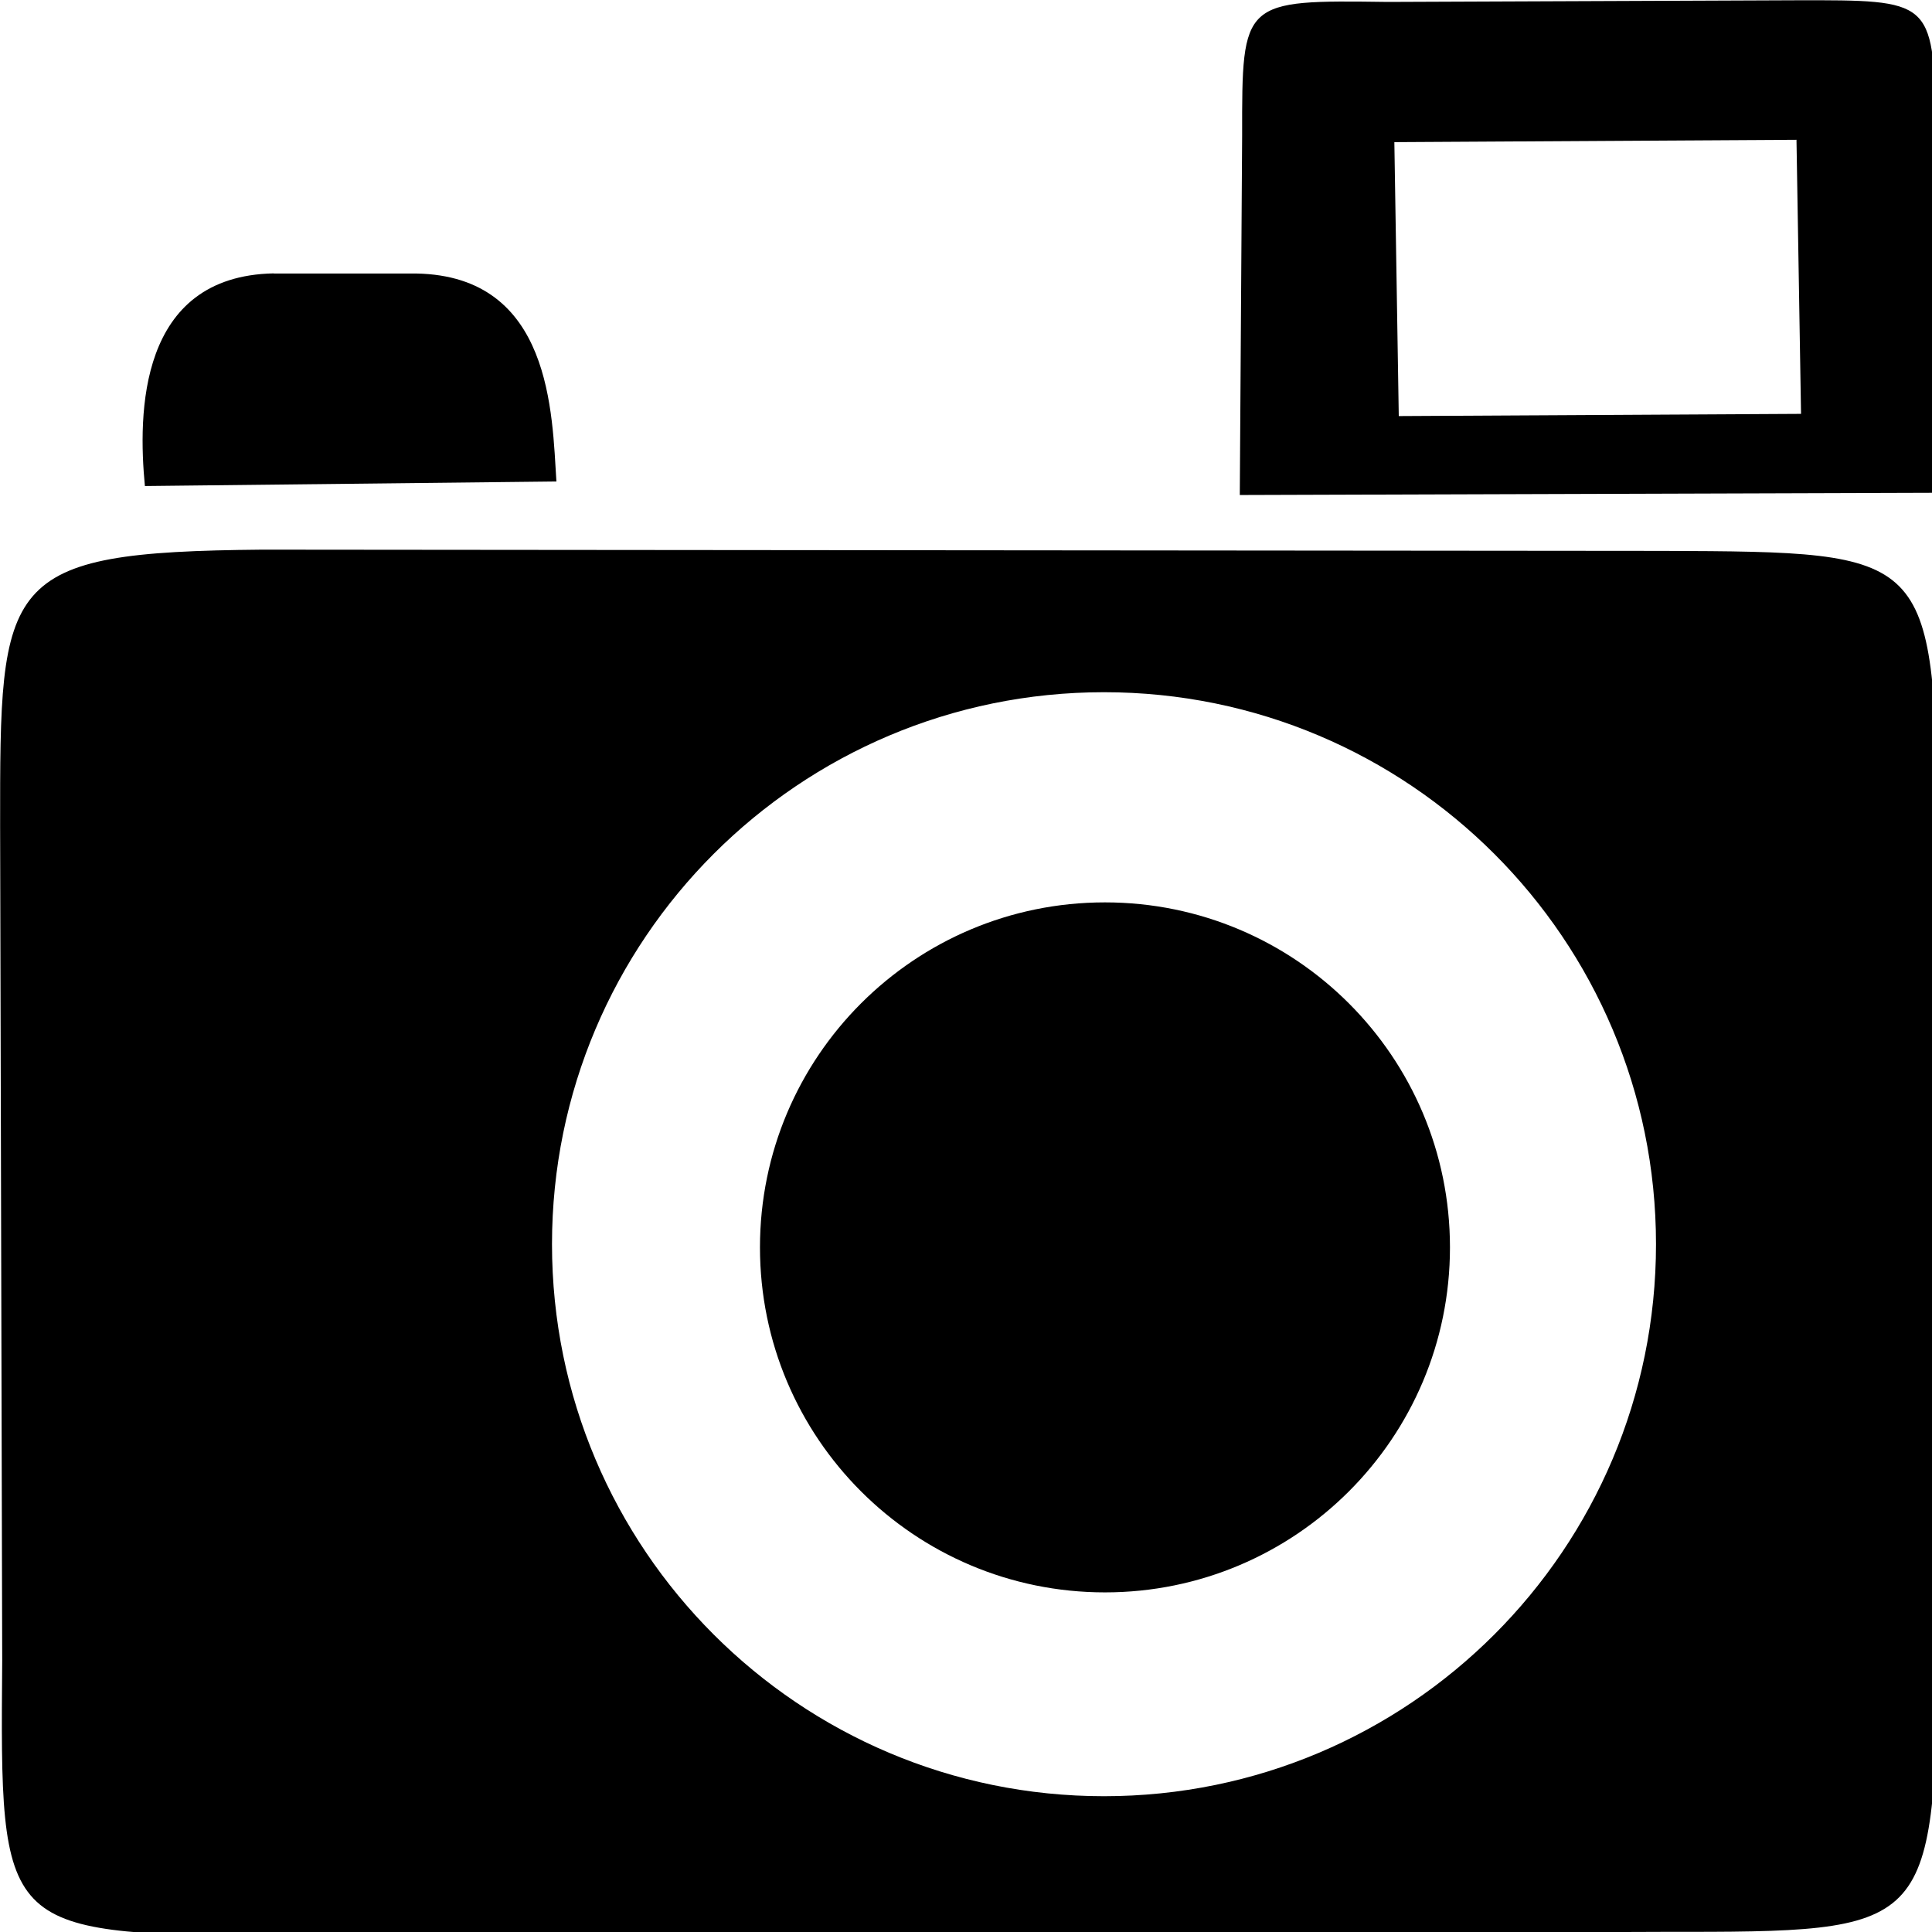
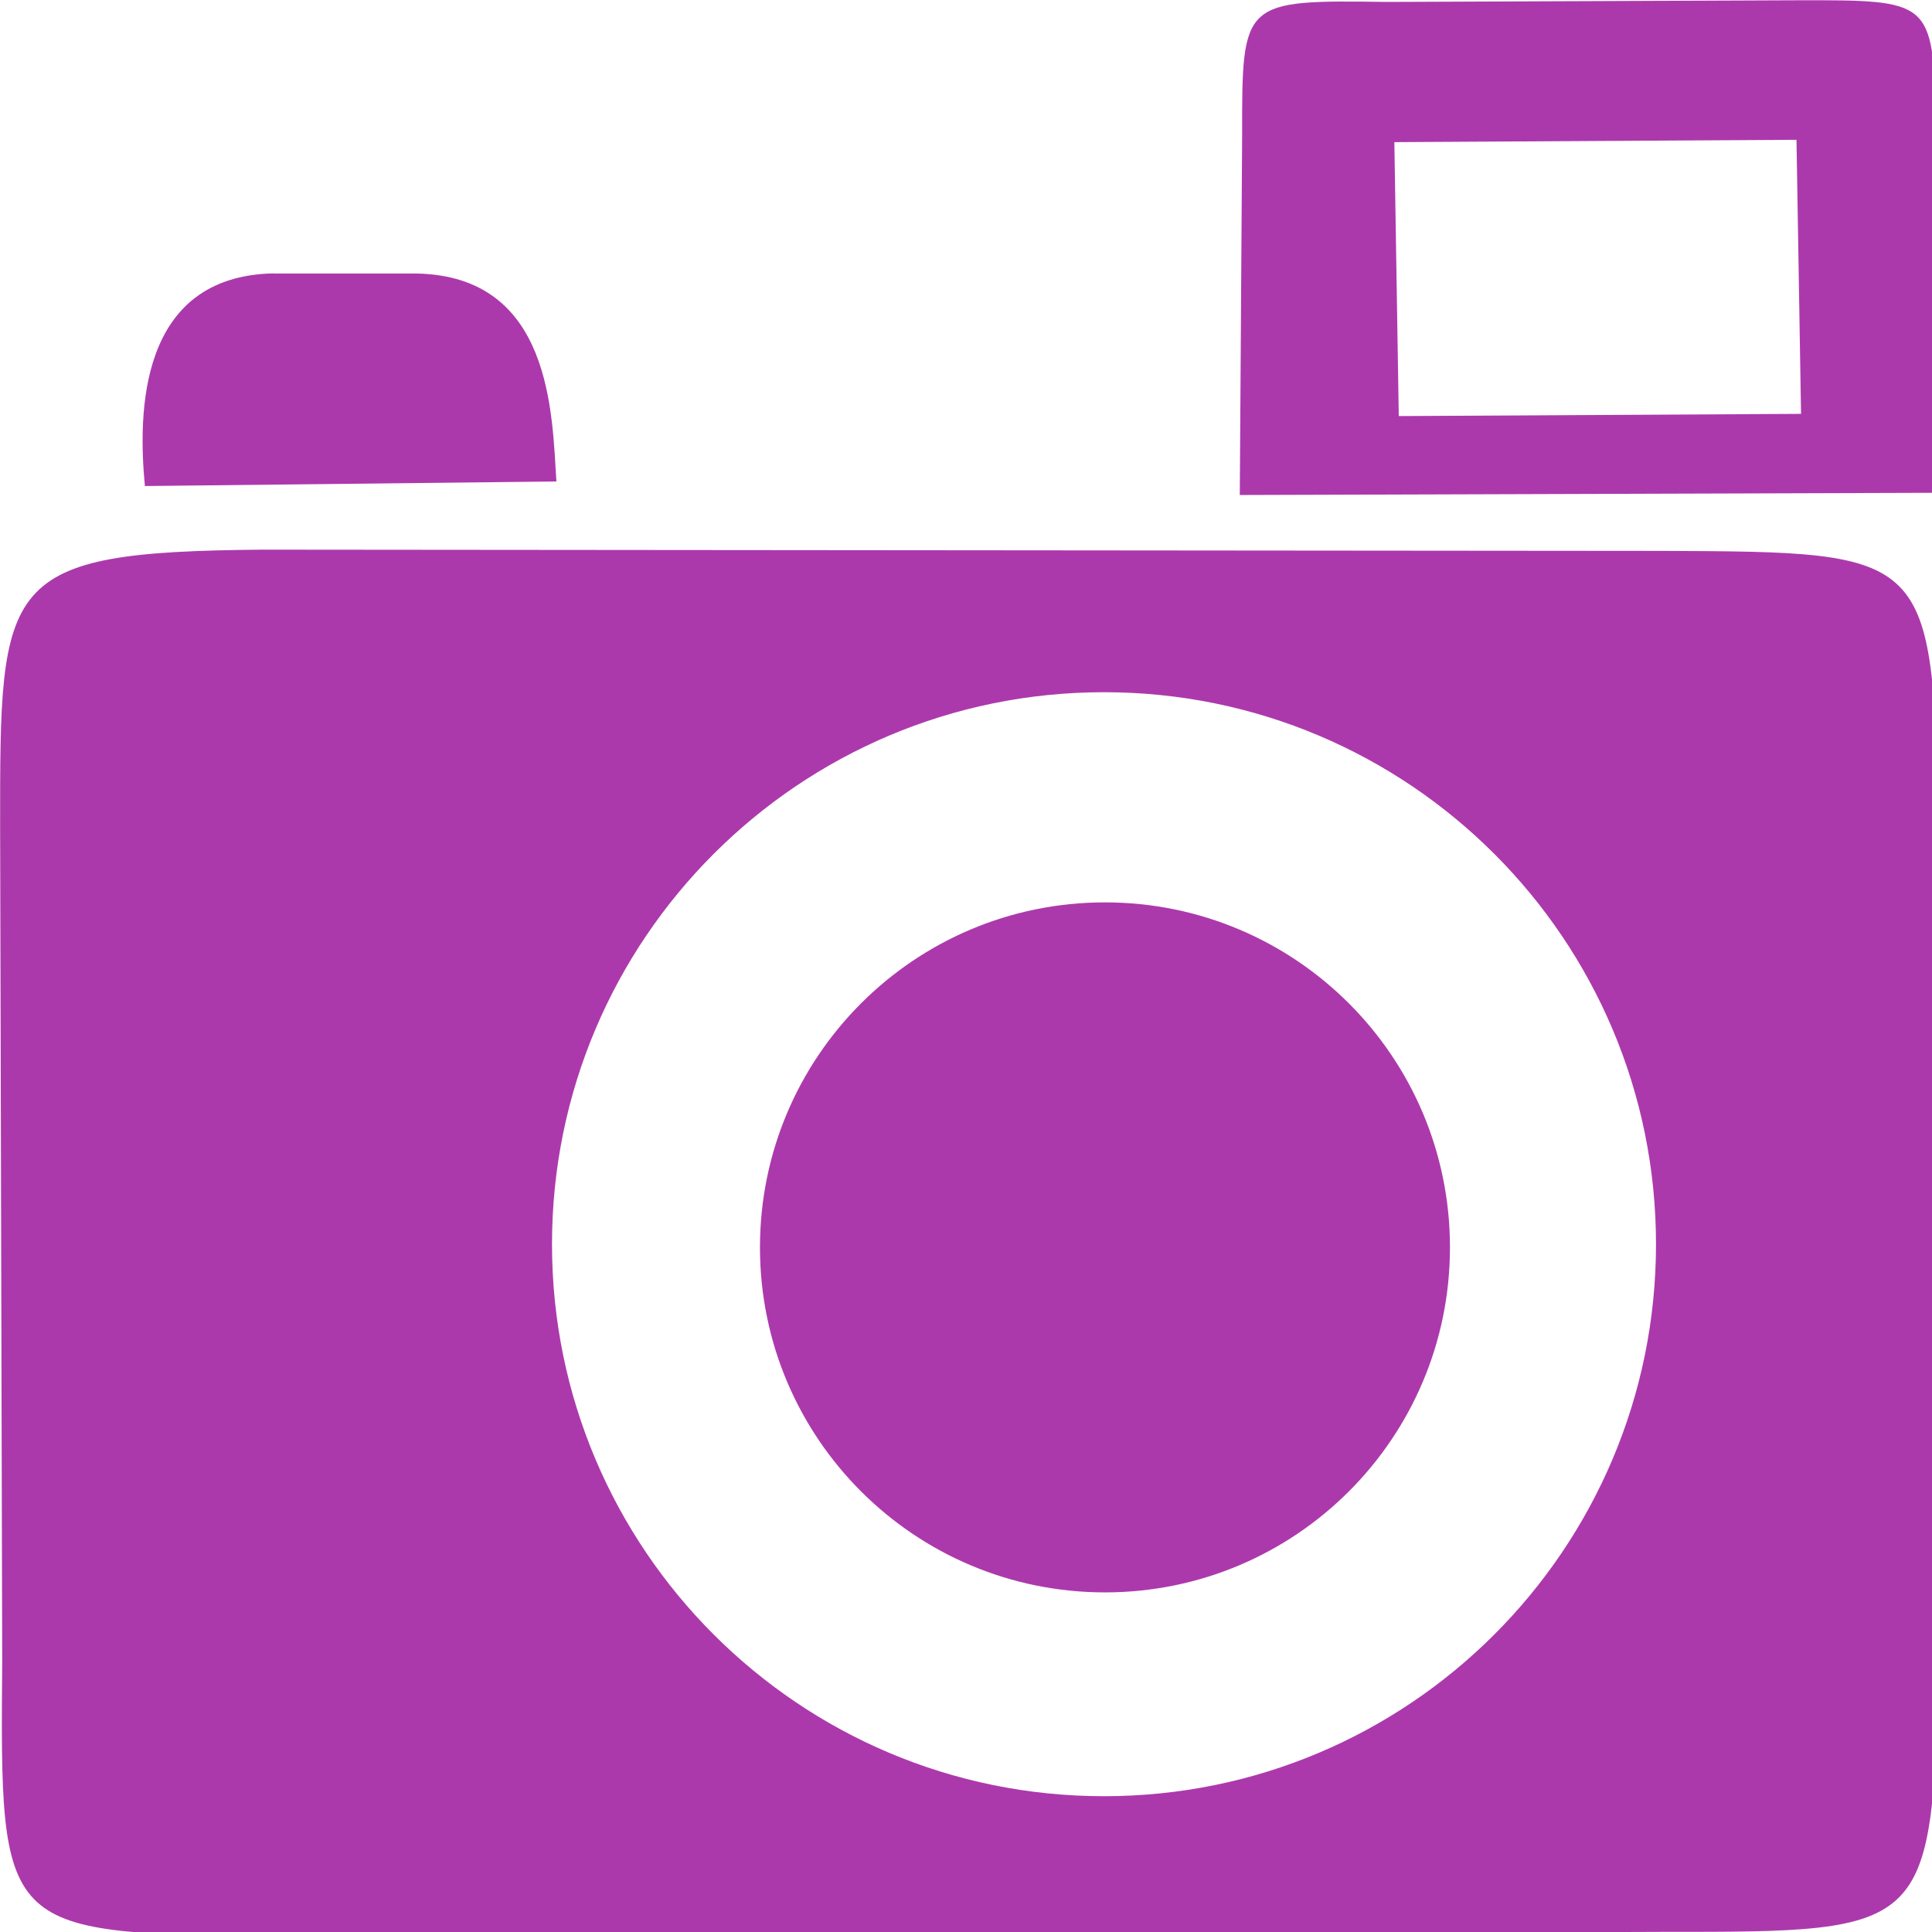
<svg xmlns="http://www.w3.org/2000/svg" id="svg2" viewBox="0 0 14 14" height="14" width="14" version="1.1">
  <defs id="defs3053" />
  <rect width="14" height="14" x="0" y="0" id="canvas" style="fill:none;stroke:none;visibility:hidden" />
-   <path d="M 1.899,3.983 C 0,4 0,4.196 8.78837e-4,5.99 L 0.016,12.033 C 0,14 0,14 1.931,14.035 L 12.053,13.999 C 14,14 14,14 14.05,11.981 l -0.001,-5.984 C 14,4 14,4 12.052,3.992 Z M 8,5.016 c 2.209,1e-7 4,1.791 4,4 0,2.209 -1.791,4 -4,4 -2.209,0 -4,-1.791 -4,-4 0,-2.209 1.791,-4 4,-4 z m -6.016,-3.034 1.033,-1e-7 C 4,2 4,3 4.032,3.489 L 1.05,3.522 C 1,3 1,2 1.984,1.981 Z m 8.523,7.057 c 0,1.381 -1.119,2.5 -2.5,2.5 -1.381,0 -2.5,-1.119 -2.5,-2.5 0,-1.381 1.119,-2.5 2.5,-2.5 1.381,10e-8 2.5,1.119 2.5,2.5 z M 9.001,0.982 8.984,3.587 14.016,3.571 14.033,0.868 C 14,0 14,0 13.018,0.002 L 10.057,0.014 C 9,0 9,0 9.001,0.982 Z m 1.103,0.048 2.914,-0.017 0.033,1.986 -2.915,0.016 z" style="fill:#000000;fill-opacity:1;stroke:none" id="photo" />
+   <path d="M 1.899,3.983 C 0,4 0,4.196 8.78837e-4,5.99 L 0.016,12.033 C 0,14 0,14 1.931,14.035 L 12.053,13.999 C 14,14 14,14 14.05,11.981 l -0.001,-5.984 C 14,4 14,4 12.052,3.992 Z M 8,5.016 c 2.209,1e-7 4,1.791 4,4 0,2.209 -1.791,4 -4,4 -2.209,0 -4,-1.791 -4,-4 0,-2.209 1.791,-4 4,-4 z m -6.016,-3.034 1.033,-1e-7 C 4,2 4,3 4.032,3.489 L 1.05,3.522 C 1,3 1,2 1.984,1.981 Z m 8.523,7.057 c 0,1.381 -1.119,2.5 -2.5,2.5 -1.381,0 -2.5,-1.119 -2.5,-2.5 0,-1.381 1.119,-2.5 2.5,-2.5 1.381,10e-8 2.5,1.119 2.5,2.5 z M 9.001,0.982 8.984,3.587 14.016,3.571 14.033,0.868 C 14,0 14,0 13.018,0.002 L 10.057,0.014 C 9,0 9,0 9.001,0.982 Z m 1.103,0.048 2.914,-0.017 0.033,1.986 -2.915,0.016 z" style="fill:#ac39ac;fill-opacity:1;stroke:none" id="photo" />
</svg>
